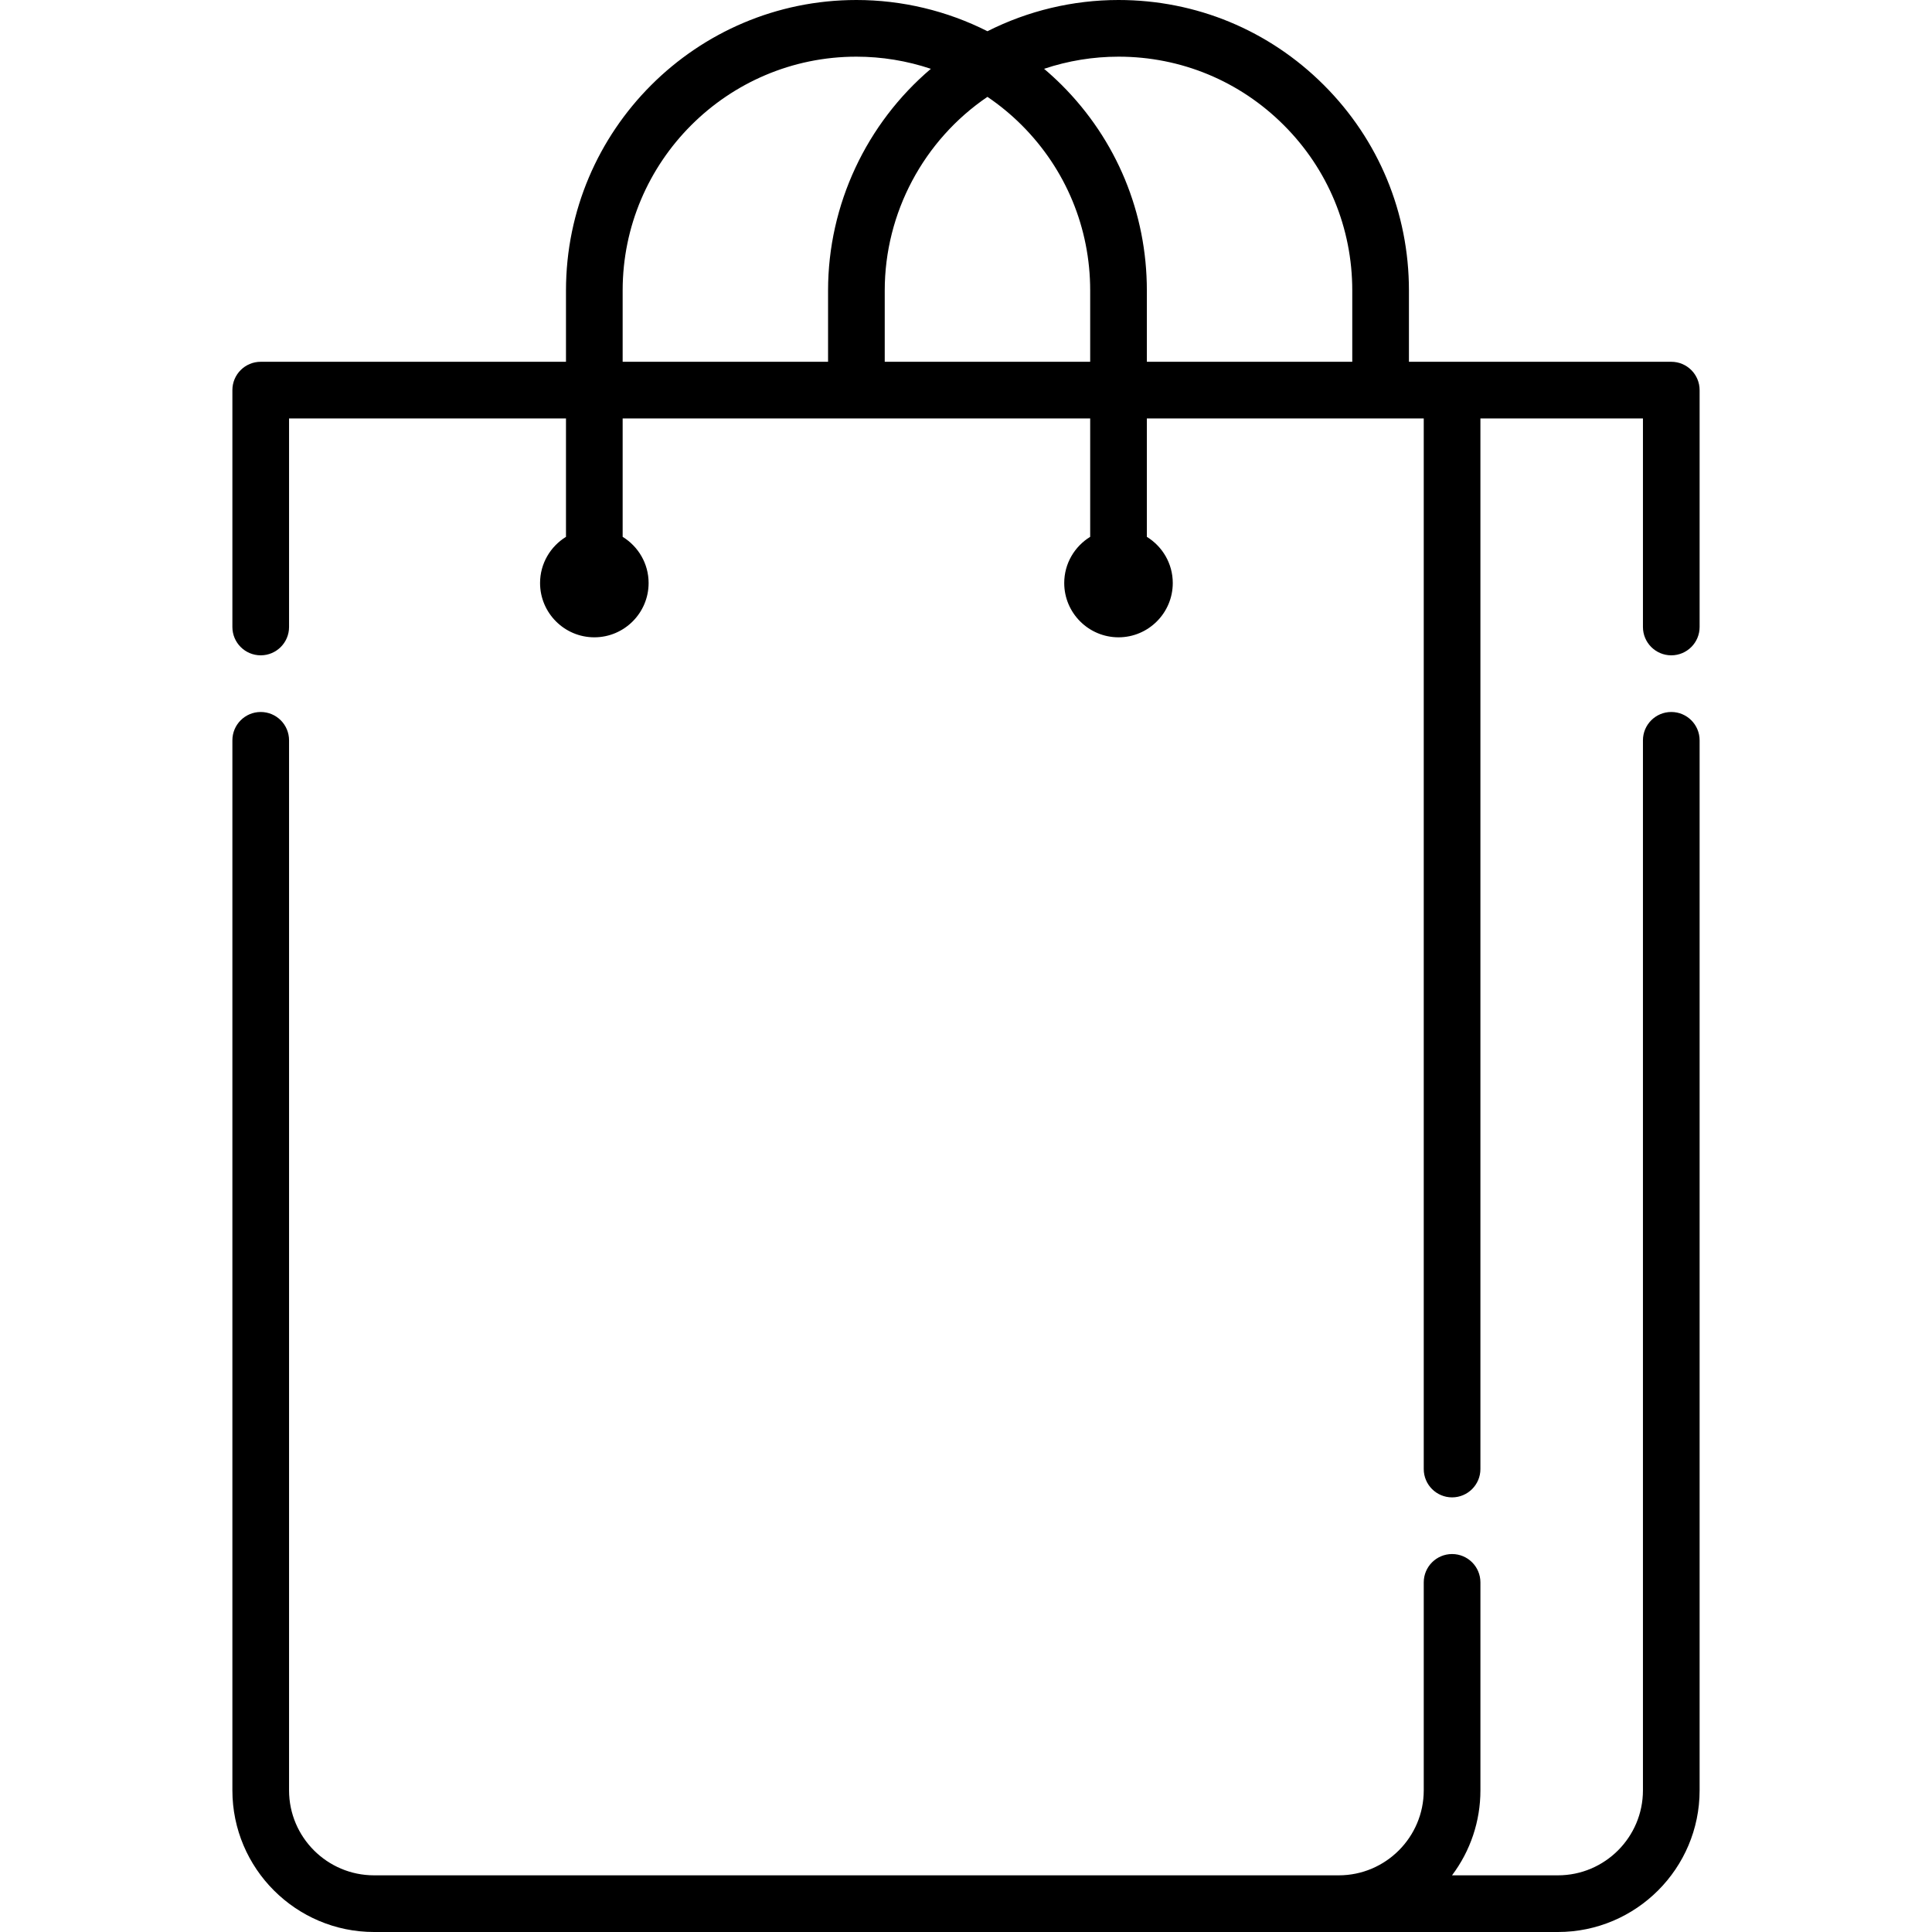
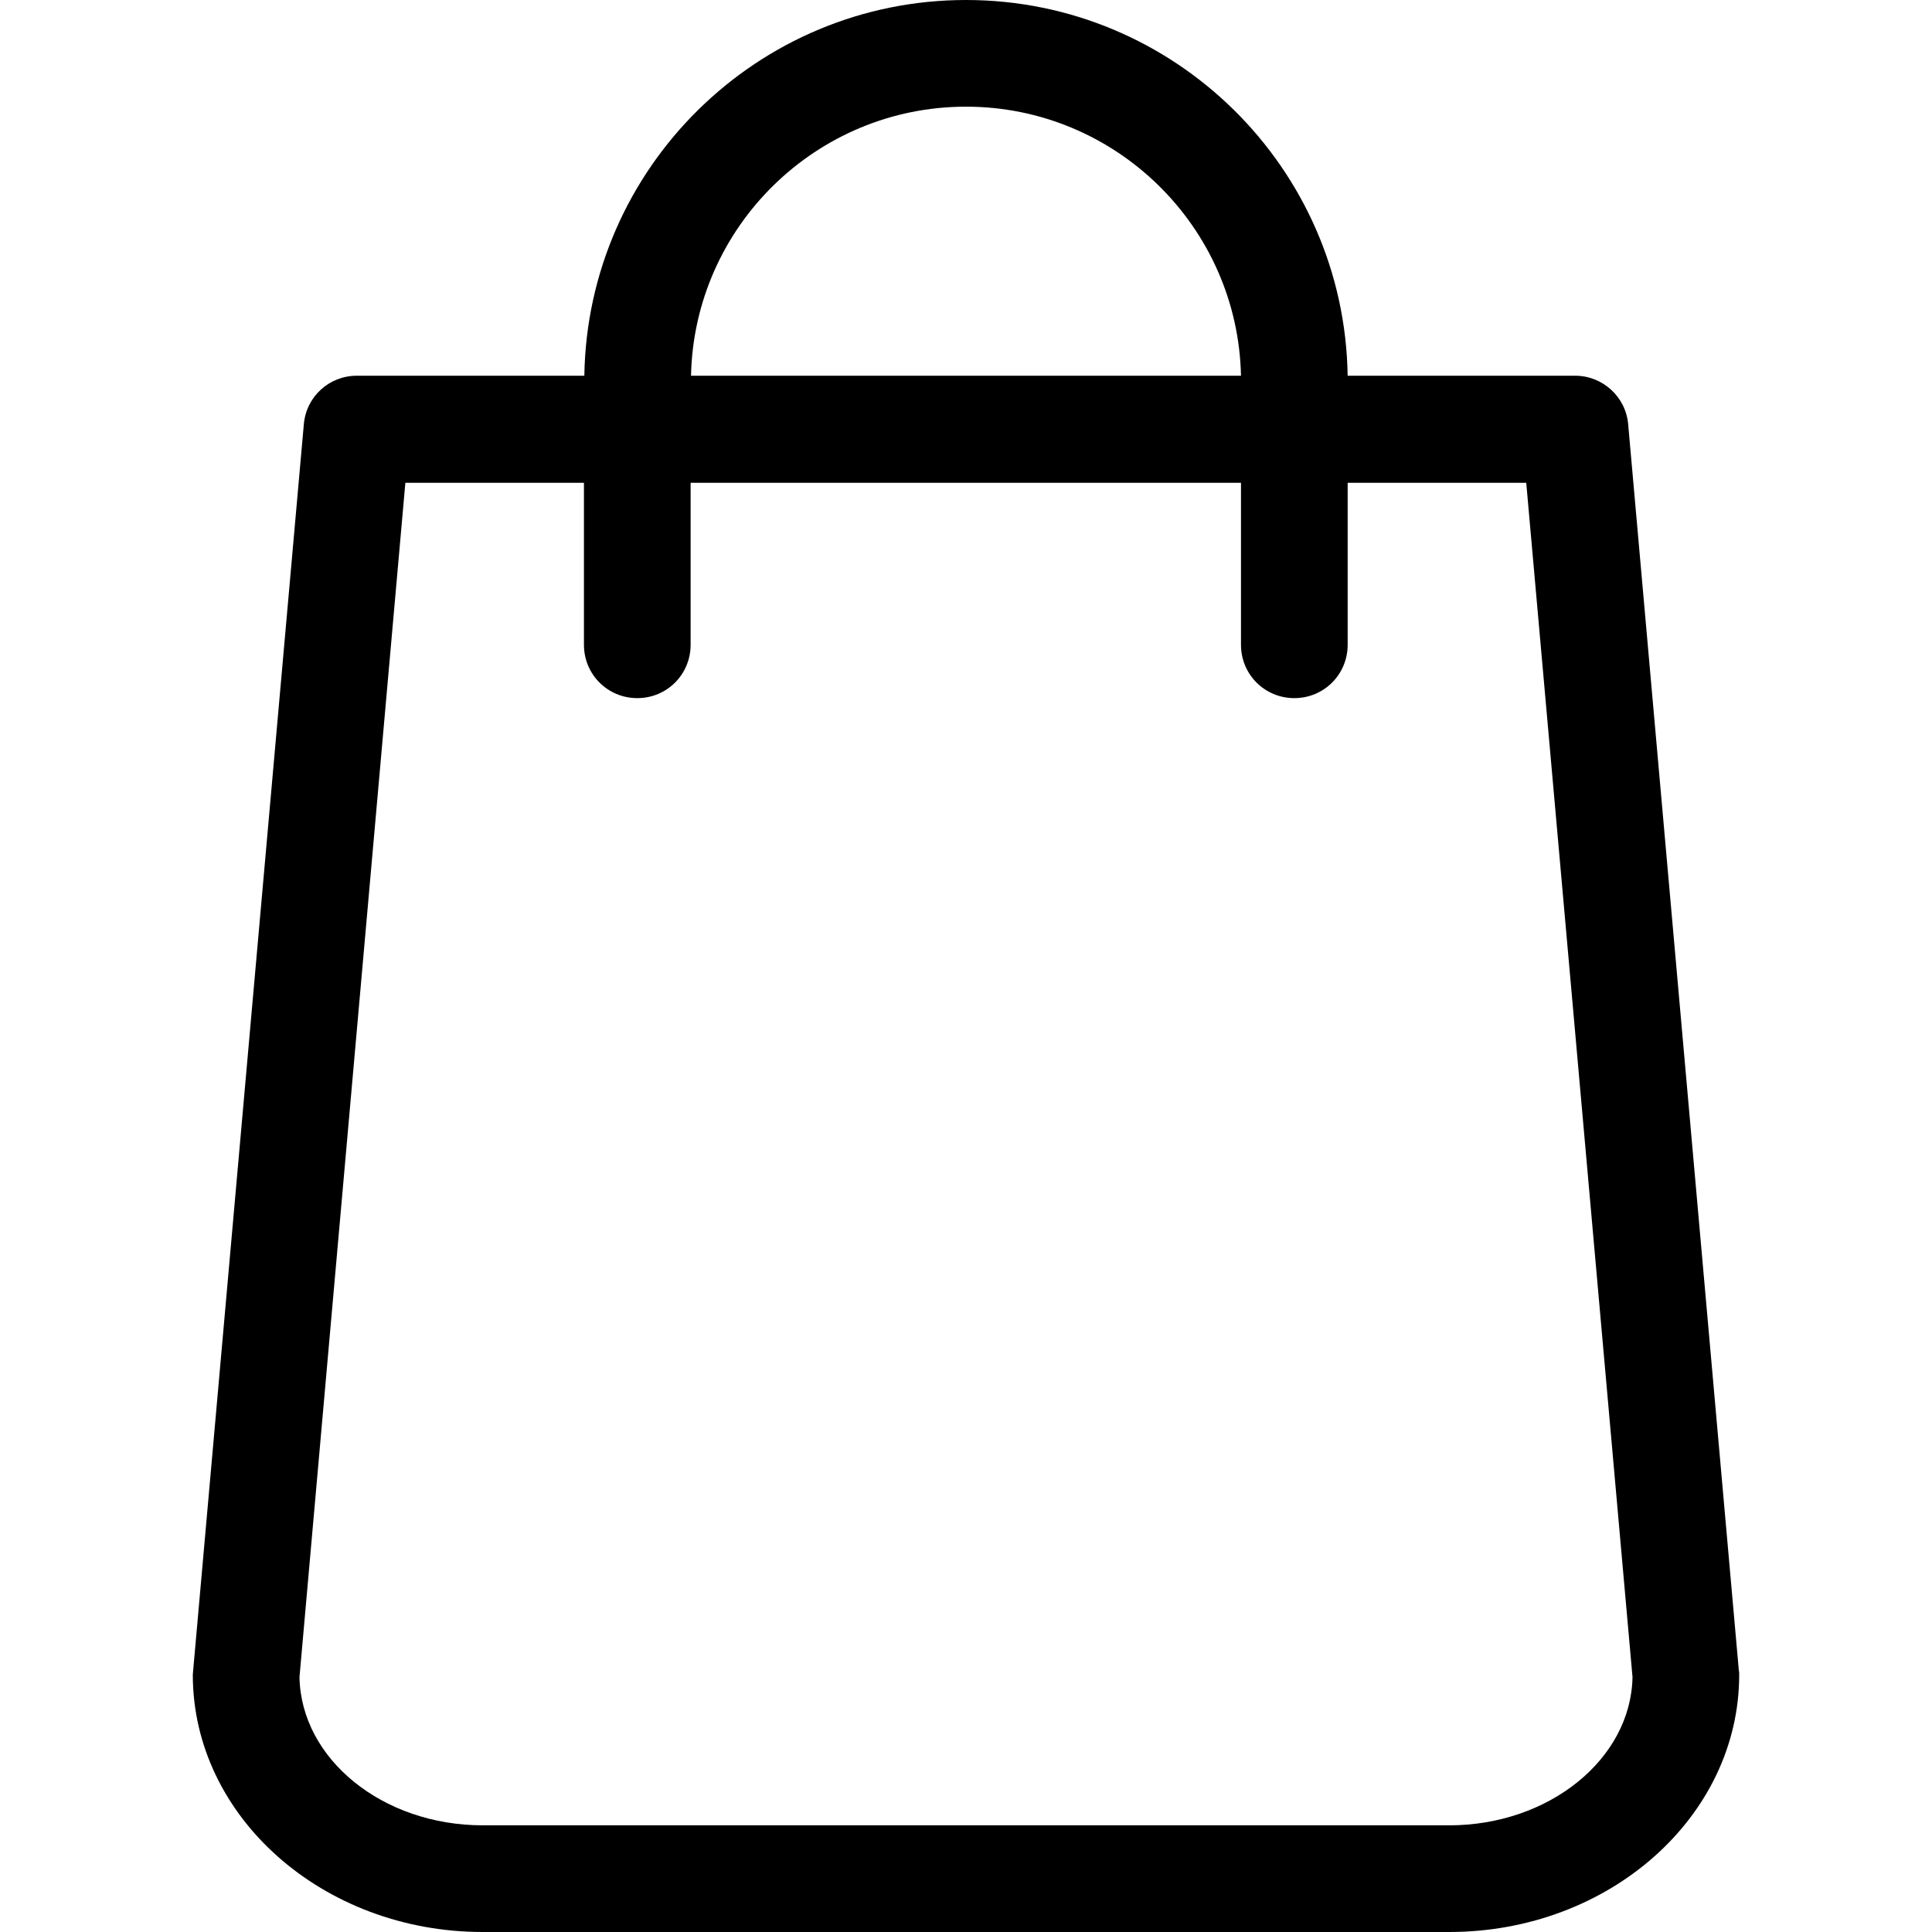
- <svg xmlns="http://www.w3.org/2000/svg" viewBox="0 0 511.38 511.38">
-   <path d="M442.37 95.76h-69.44V76.88c0-20.548-7.997-39.855-22.517-54.363C335.893 7.997 316.59 0 296.06 0a76.976 76.976 0 0 0-34.69 8.266A76.976 76.976 0 0 0 226.68 0c-42.387 0-76.87 34.488-76.87 76.88v18.88h-80.8a7.5 7.5 0 0 0-7.5 7.5v62.697c0 4.142 3.357 7.5 7.5 7.5s7.5-3.358 7.5-7.5V110.76h73.3v31.338c-4.107 2.53-6.86 7.055-6.86 12.222 0 7.924 6.442 14.37 14.36 14.37 7.924 0 14.37-6.446 14.37-14.37 0-5.17-2.757-9.696-6.87-12.225V110.76h123.75v31.335c-4.113 2.529-6.87 7.056-6.87 12.225 0 7.924 6.446 14.37 14.37 14.37 7.918 0 14.36-6.446 14.36-14.37 0-5.167-2.753-9.692-6.86-12.222V110.76h73.29v278.079a7.5 7.5 0 0 0 7.5 7.5 7.5 7.5 0 0 0 7.5-7.5V110.76h43.02v55.197c0 4.142 3.357 7.5 7.5 7.5s7.5-3.358 7.5-7.5V103.26a7.5 7.5 0 0 0-7.5-7.5zM164.81 76.88c0-34.121 27.755-61.88 61.87-61.88a62.058 62.058 0 0 1 19.709 3.216C229.353 32.687 219.18 54.14 219.18 76.88v18.88h-54.37V76.88zm69.37 18.88V76.88c0-20.545 10.314-39.791 27.183-51.243a62.166 62.166 0 0 1 9.073 7.486C282.124 44.811 288.56 60.35 288.56 76.88v18.88h-54.38zm46.863-73.243a77.477 77.477 0 0 0-4.687-4.302A62.054 62.054 0 0 1 296.06 15c16.523 0 32.06 6.436 43.749 18.125C351.495 44.802 357.93 60.34 357.93 76.88v18.88h-54.37V76.88c0-20.536-7.997-39.842-22.517-54.363z" />
-   <path d="M442.37 188.456a7.5 7.5 0 0 0-7.5 7.5V473.88c0 12.407-10.094 22.5-22.5 22.5h-28.037a37.307 37.307 0 0 0 7.518-22.5v-55.042a7.5 7.5 0 0 0-7.5-7.5 7.5 7.5 0 0 0-7.5 7.5v55.042c0 12.407-10.094 22.5-22.5 22.5H99.01c-12.406 0-22.5-10.093-22.5-22.5V195.956c0-4.142-3.357-7.5-7.5-7.5s-7.5 3.358-7.5 7.5V473.88c0 20.678 16.822 37.5 37.5 37.5h313.36c20.678 0 37.5-16.822 37.5-37.5V195.956a7.5 7.5 0 0 0-7.5-7.5z" />
+ <svg xmlns="http://www.w3.org/2000/svg" viewBox="0 0 489 489">
+   <path d="M440.1 422.7l-28-315.3c-.6-7-6.5-12.3-13.4-12.3h-57.6C340.3 42.5 297.3 0 244.5 0s-95.8 42.5-96.6 95.1H90.3c-7 0-12.8 5.3-13.4 12.3l-28 315.3c0 .4-.1.8-.1 1.2 0 35.9 32.9 65.1 73.4 65.1h244.6c40.5 0 73.4-29.2 73.4-65.1 0-.4 0-.8-.1-1.2zM244.5 27c37.9 0 68.8 30.4 69.6 68.1H174.9c.8-37.7 31.7-68.1 69.6-68.1zm122.3 435H122.2c-25.4 0-46-16.8-46.4-37.5l26.8-302.3h45.2v41c0 7.5 6 13.5 13.5 13.5s13.5-6 13.5-13.5v-41h139.3v41c0 7.5 6 13.5 13.5 13.5s13.5-6 13.5-13.5v-41h45.2l26.9 302.3c-.4 20.7-21.1 37.5-46.4 37.5z" />
</svg>
